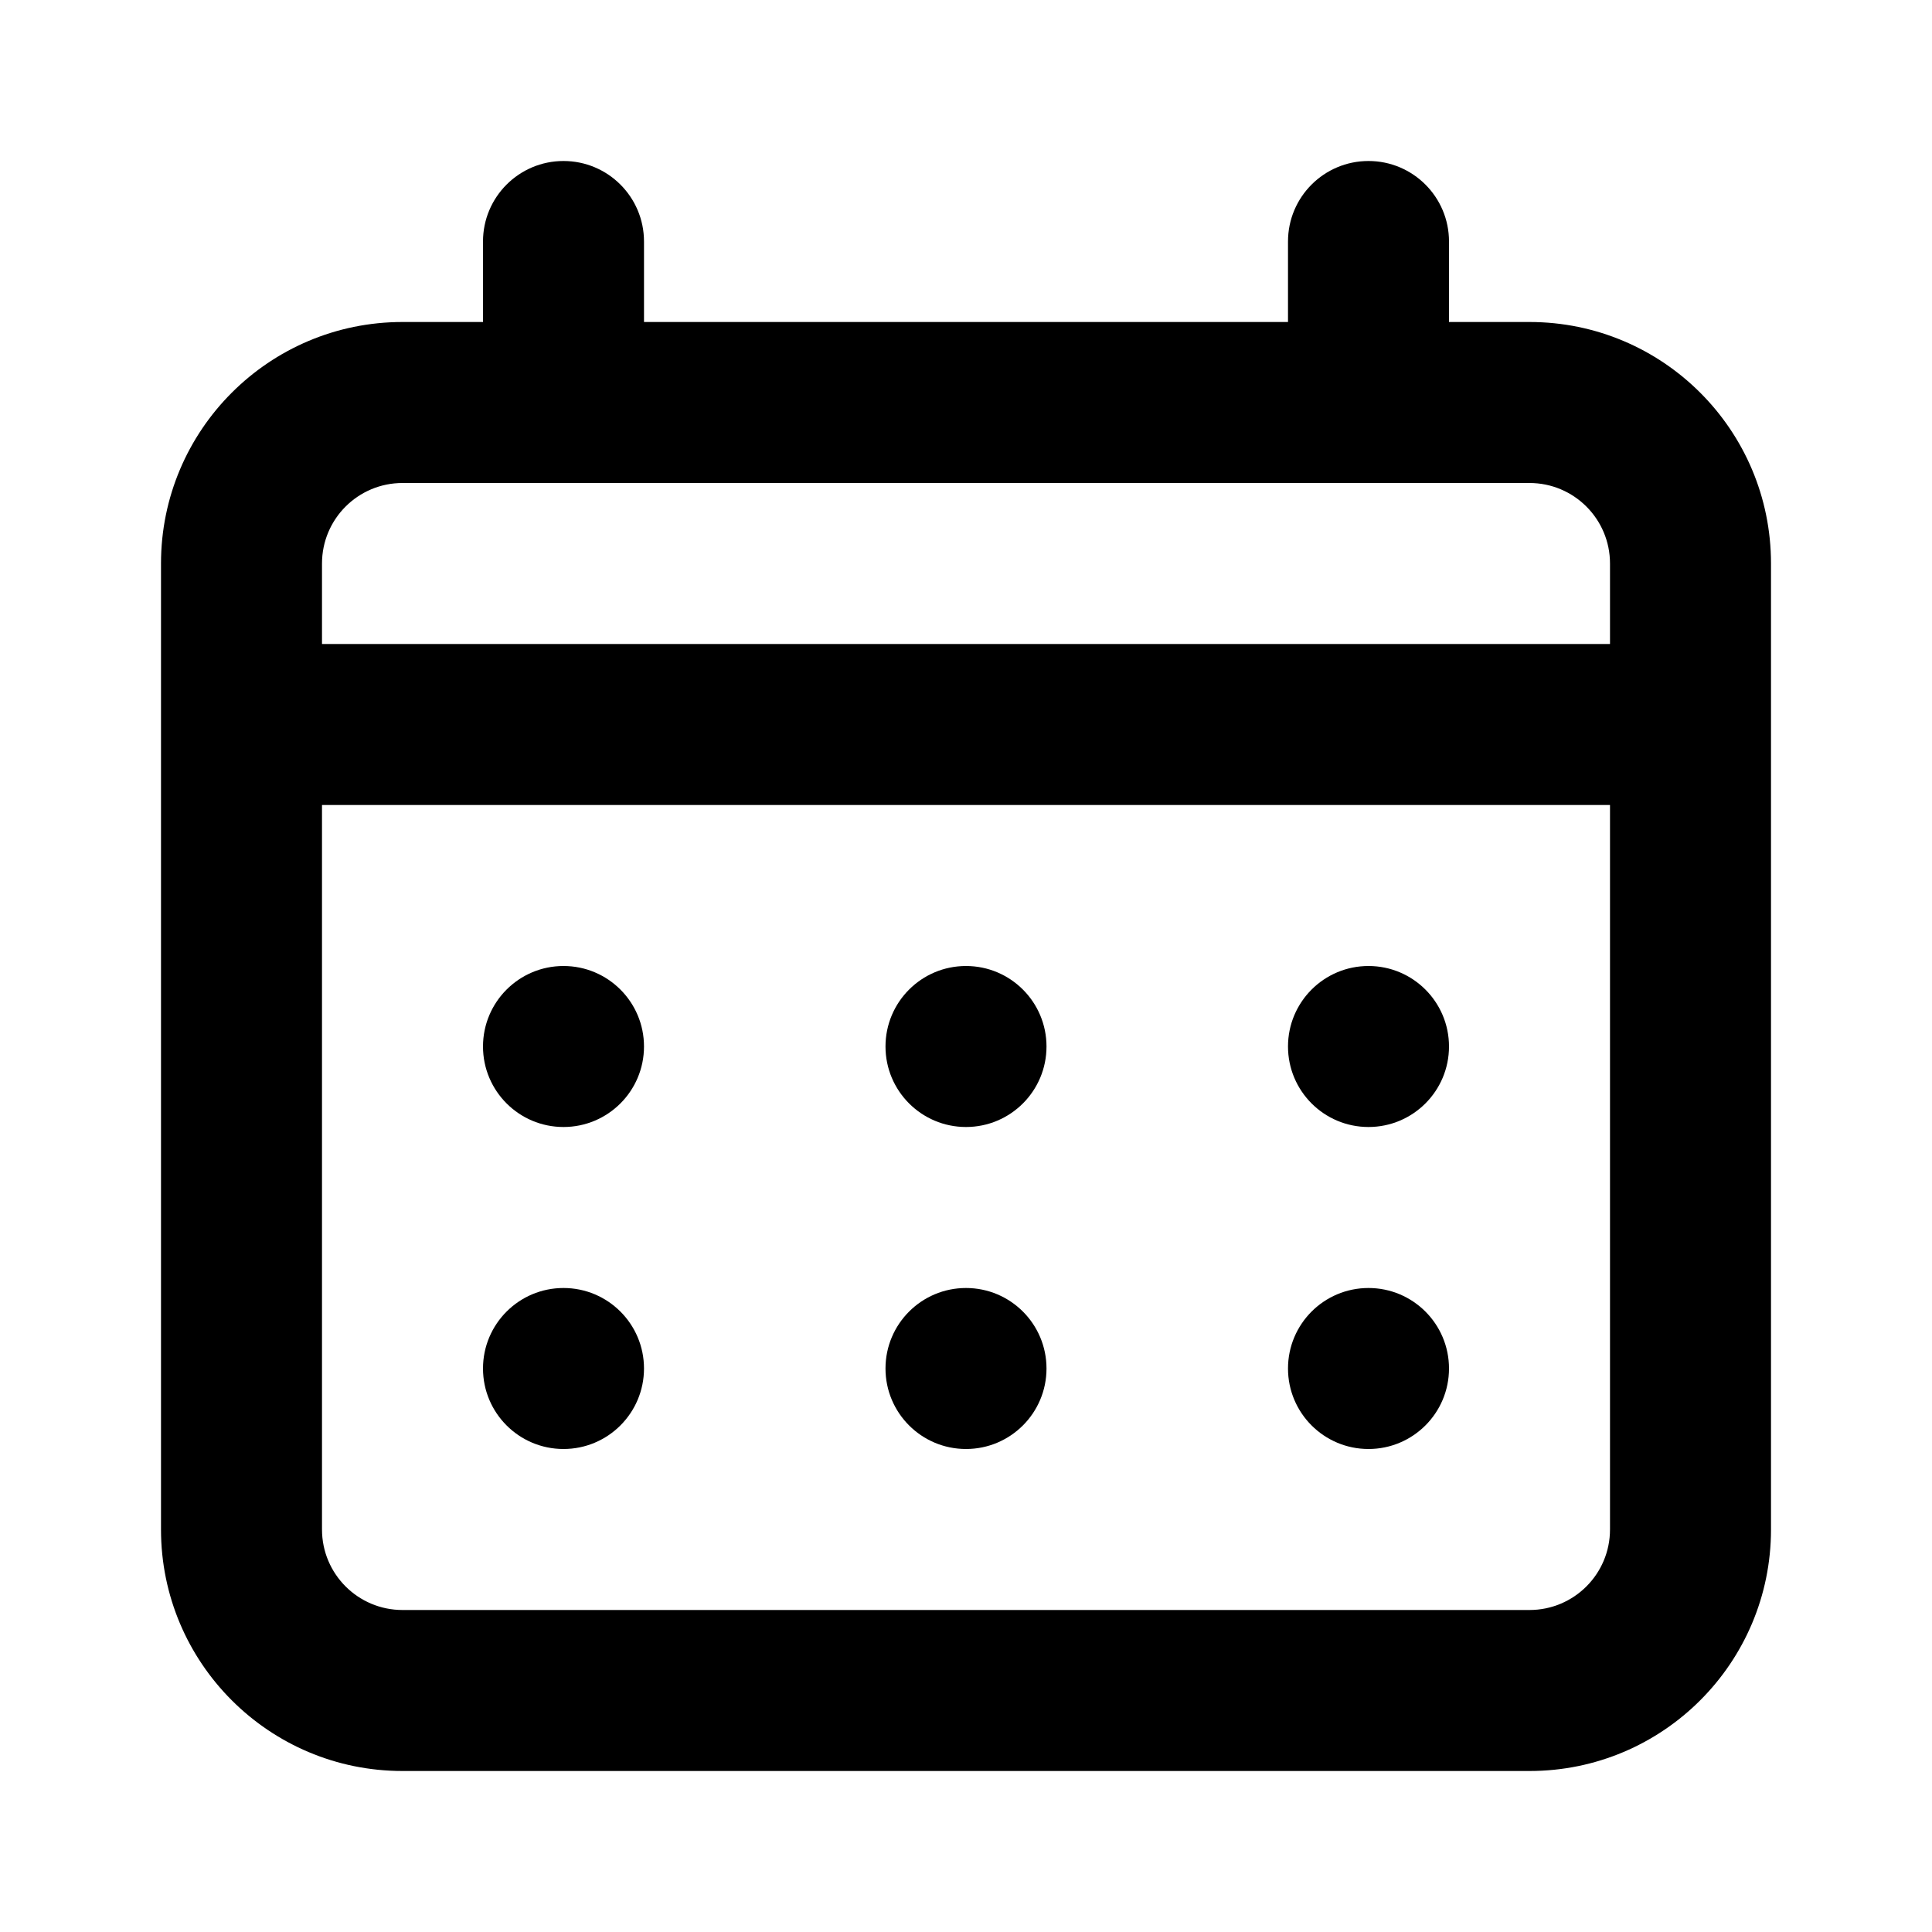
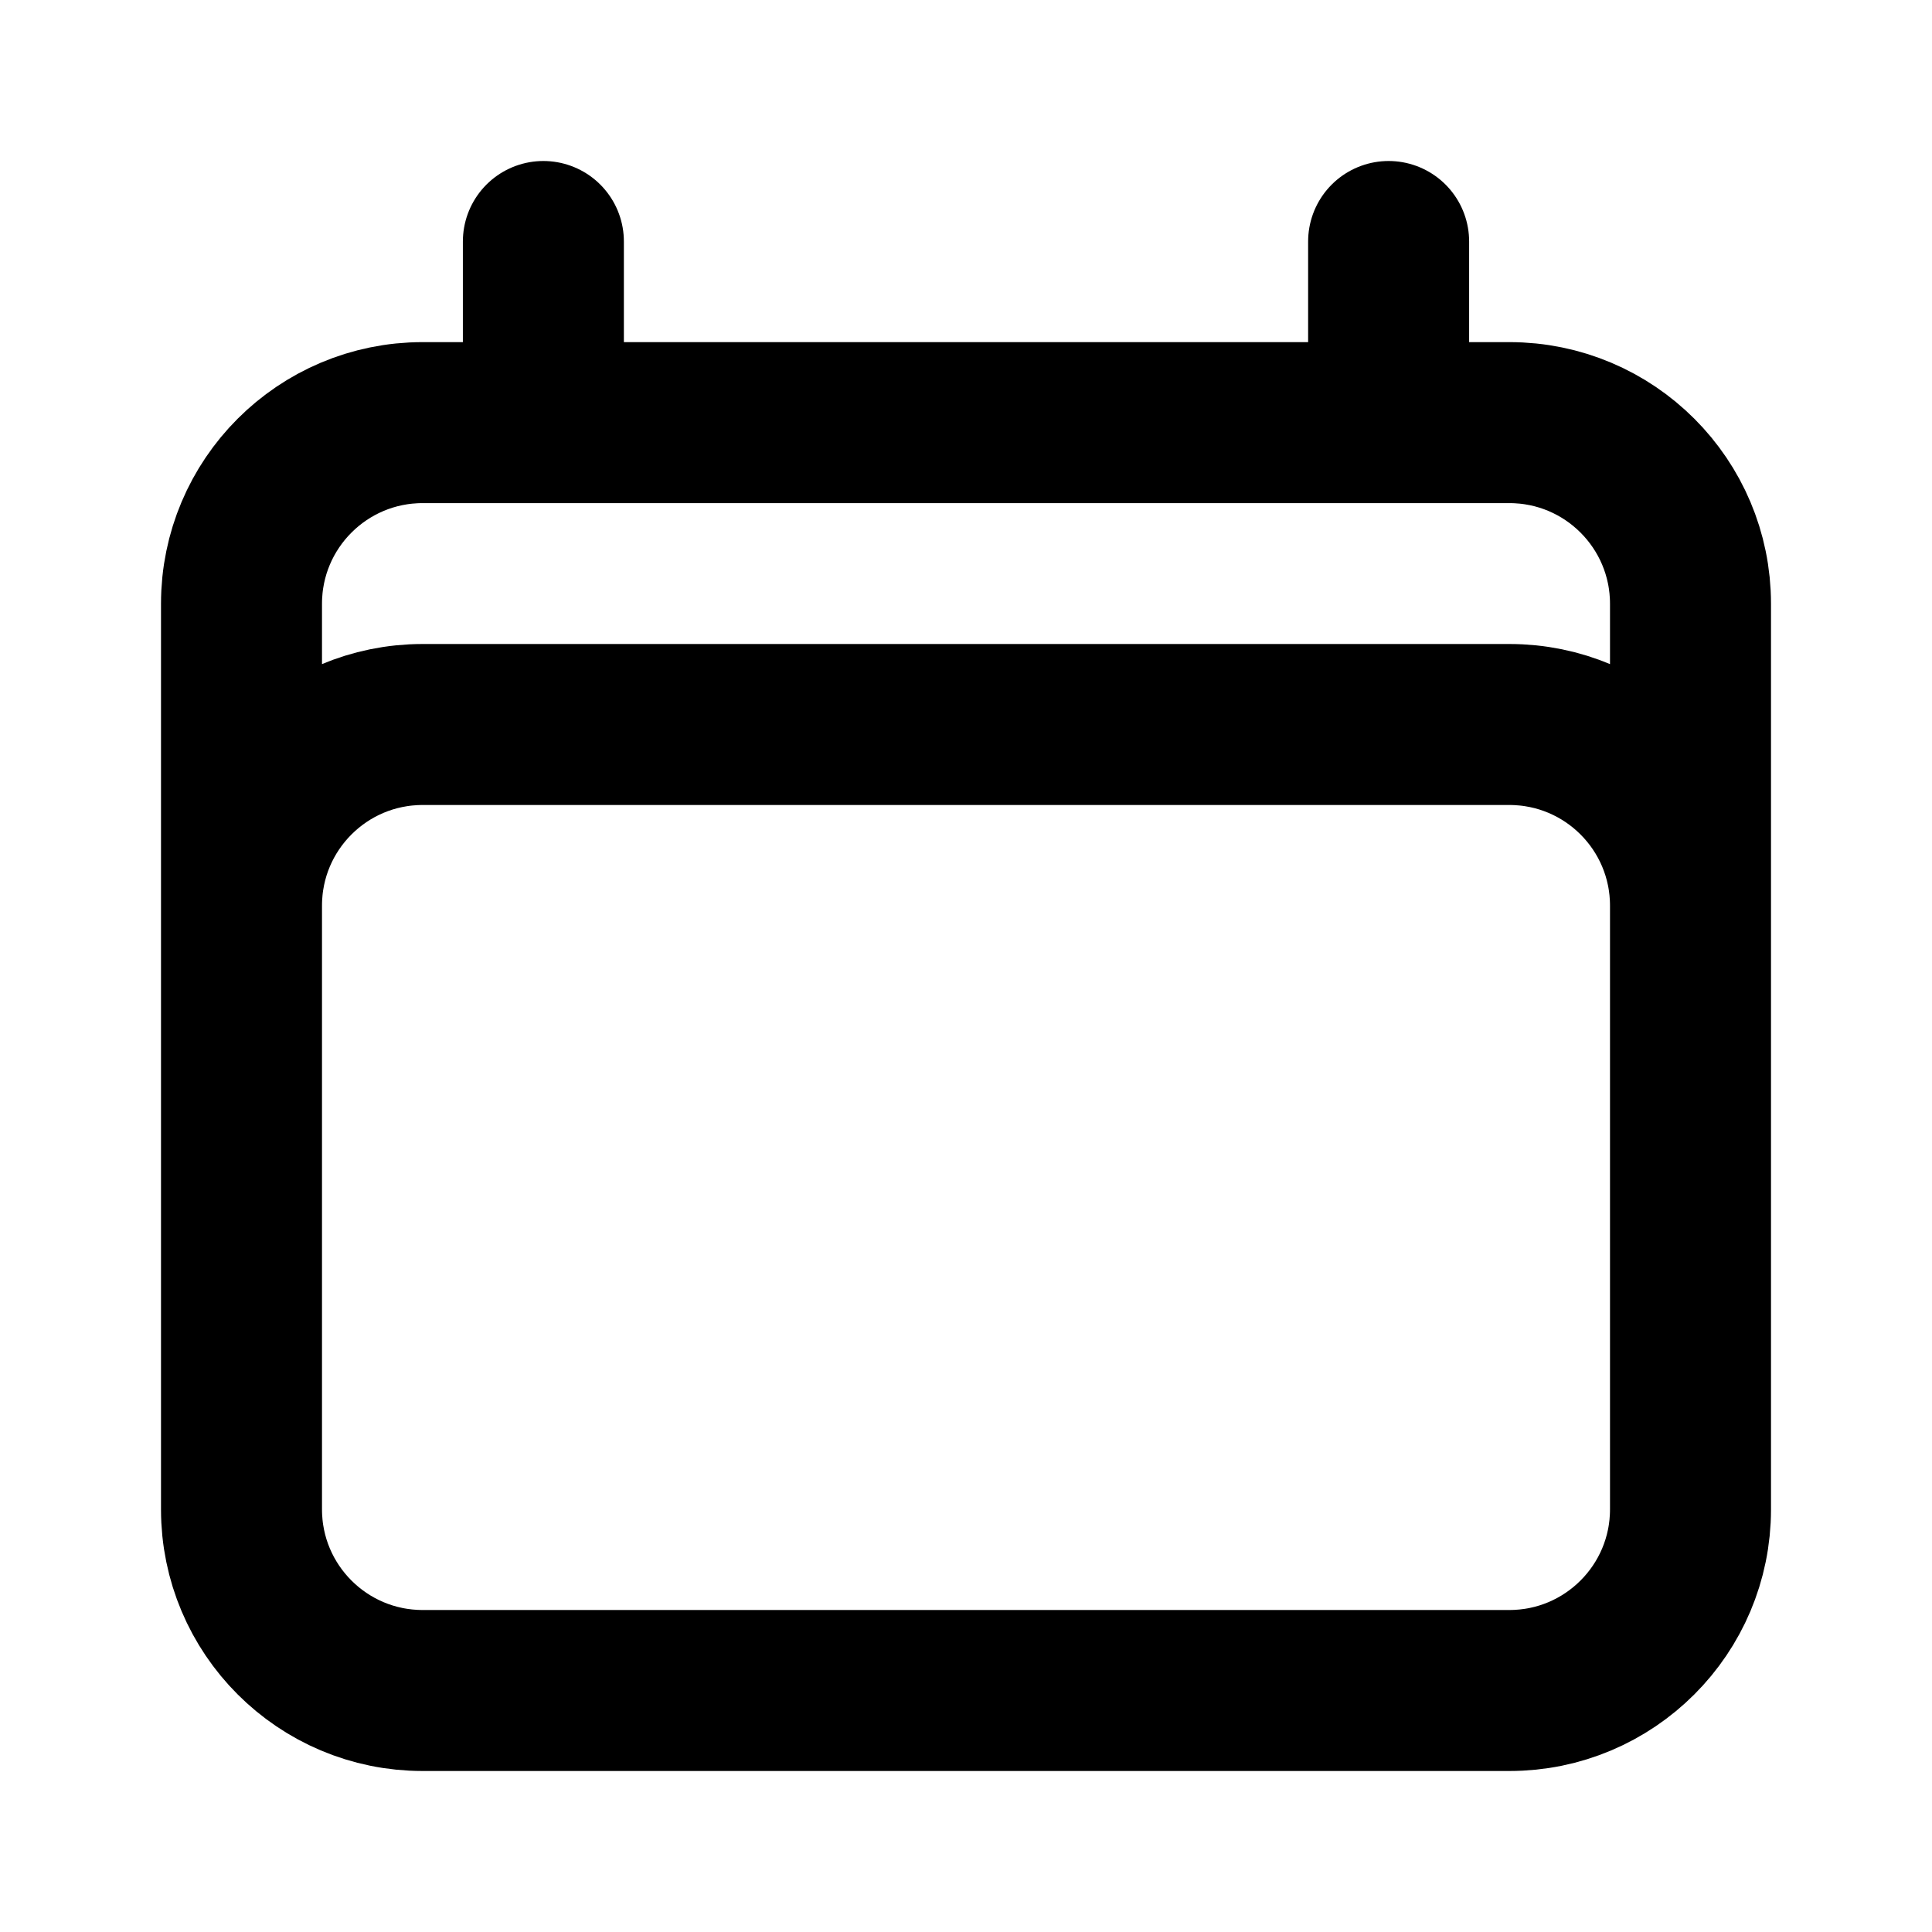
- <svg xmlns="http://www.w3.org/2000/svg" viewBox="0 0 24 24" id="schedule">
-   <path fill="currentColor" d="M12,14a1,1,0,1,0-1-1A1,1,0,0,0,12,14Zm5,0a1,1,0,1,0-1-1A1,1,0,0,0,17,14Zm-5,4a1,1,0,1,0-1-1A1,1,0,0,0,12,18Zm5,0a1,1,0,1,0-1-1A1,1,0,0,0,17,18ZM7,14a1,1,0,1,0-1-1A1,1,0,0,0,7,14ZM19,4H18V3a1,1,0,0,0-2,0V4H8V3A1,1,0,0,0,6,3V4H5A3,3,0,0,0,2,7V19a3,3,0,0,0,3,3H19a3,3,0,0,0,3-3V7A3,3,0,0,0,19,4Zm1,15a1,1,0,0,1-1,1H5a1,1,0,0,1-1-1V10H20ZM20,8H4V7A1,1,0,0,1,5,6H19a1,1,0,0,1,1,1ZM7,18a1,1,0,1,0-1-1A1,1,0,0,0,7,18Z" />
+ <svg xmlns="http://www.w3.org/2000/svg" fill="none" viewBox="0 0 24 24" stroke-width="2" stroke="currentColor" class="size-6">
+   <path stroke-linecap="round" stroke-linejoin="round" d="M6.75 3v2.25M17.25 3v2.25M3 18.75V7.5a2.25 2.25 0 0 1 2.25-2.25h13.5A2.25 2.25 0 0 1 21 7.5v11.25m-18 0A2.25 2.25 0 0 0 5.25 21h13.5A2.25 2.25 0 0 0 21 18.75m-18 0v-7.5A2.25 2.25 0 0 1 5.25 9h13.5A2.25 2.25 0 0 1 21 11.25v7.5" />
</svg>
